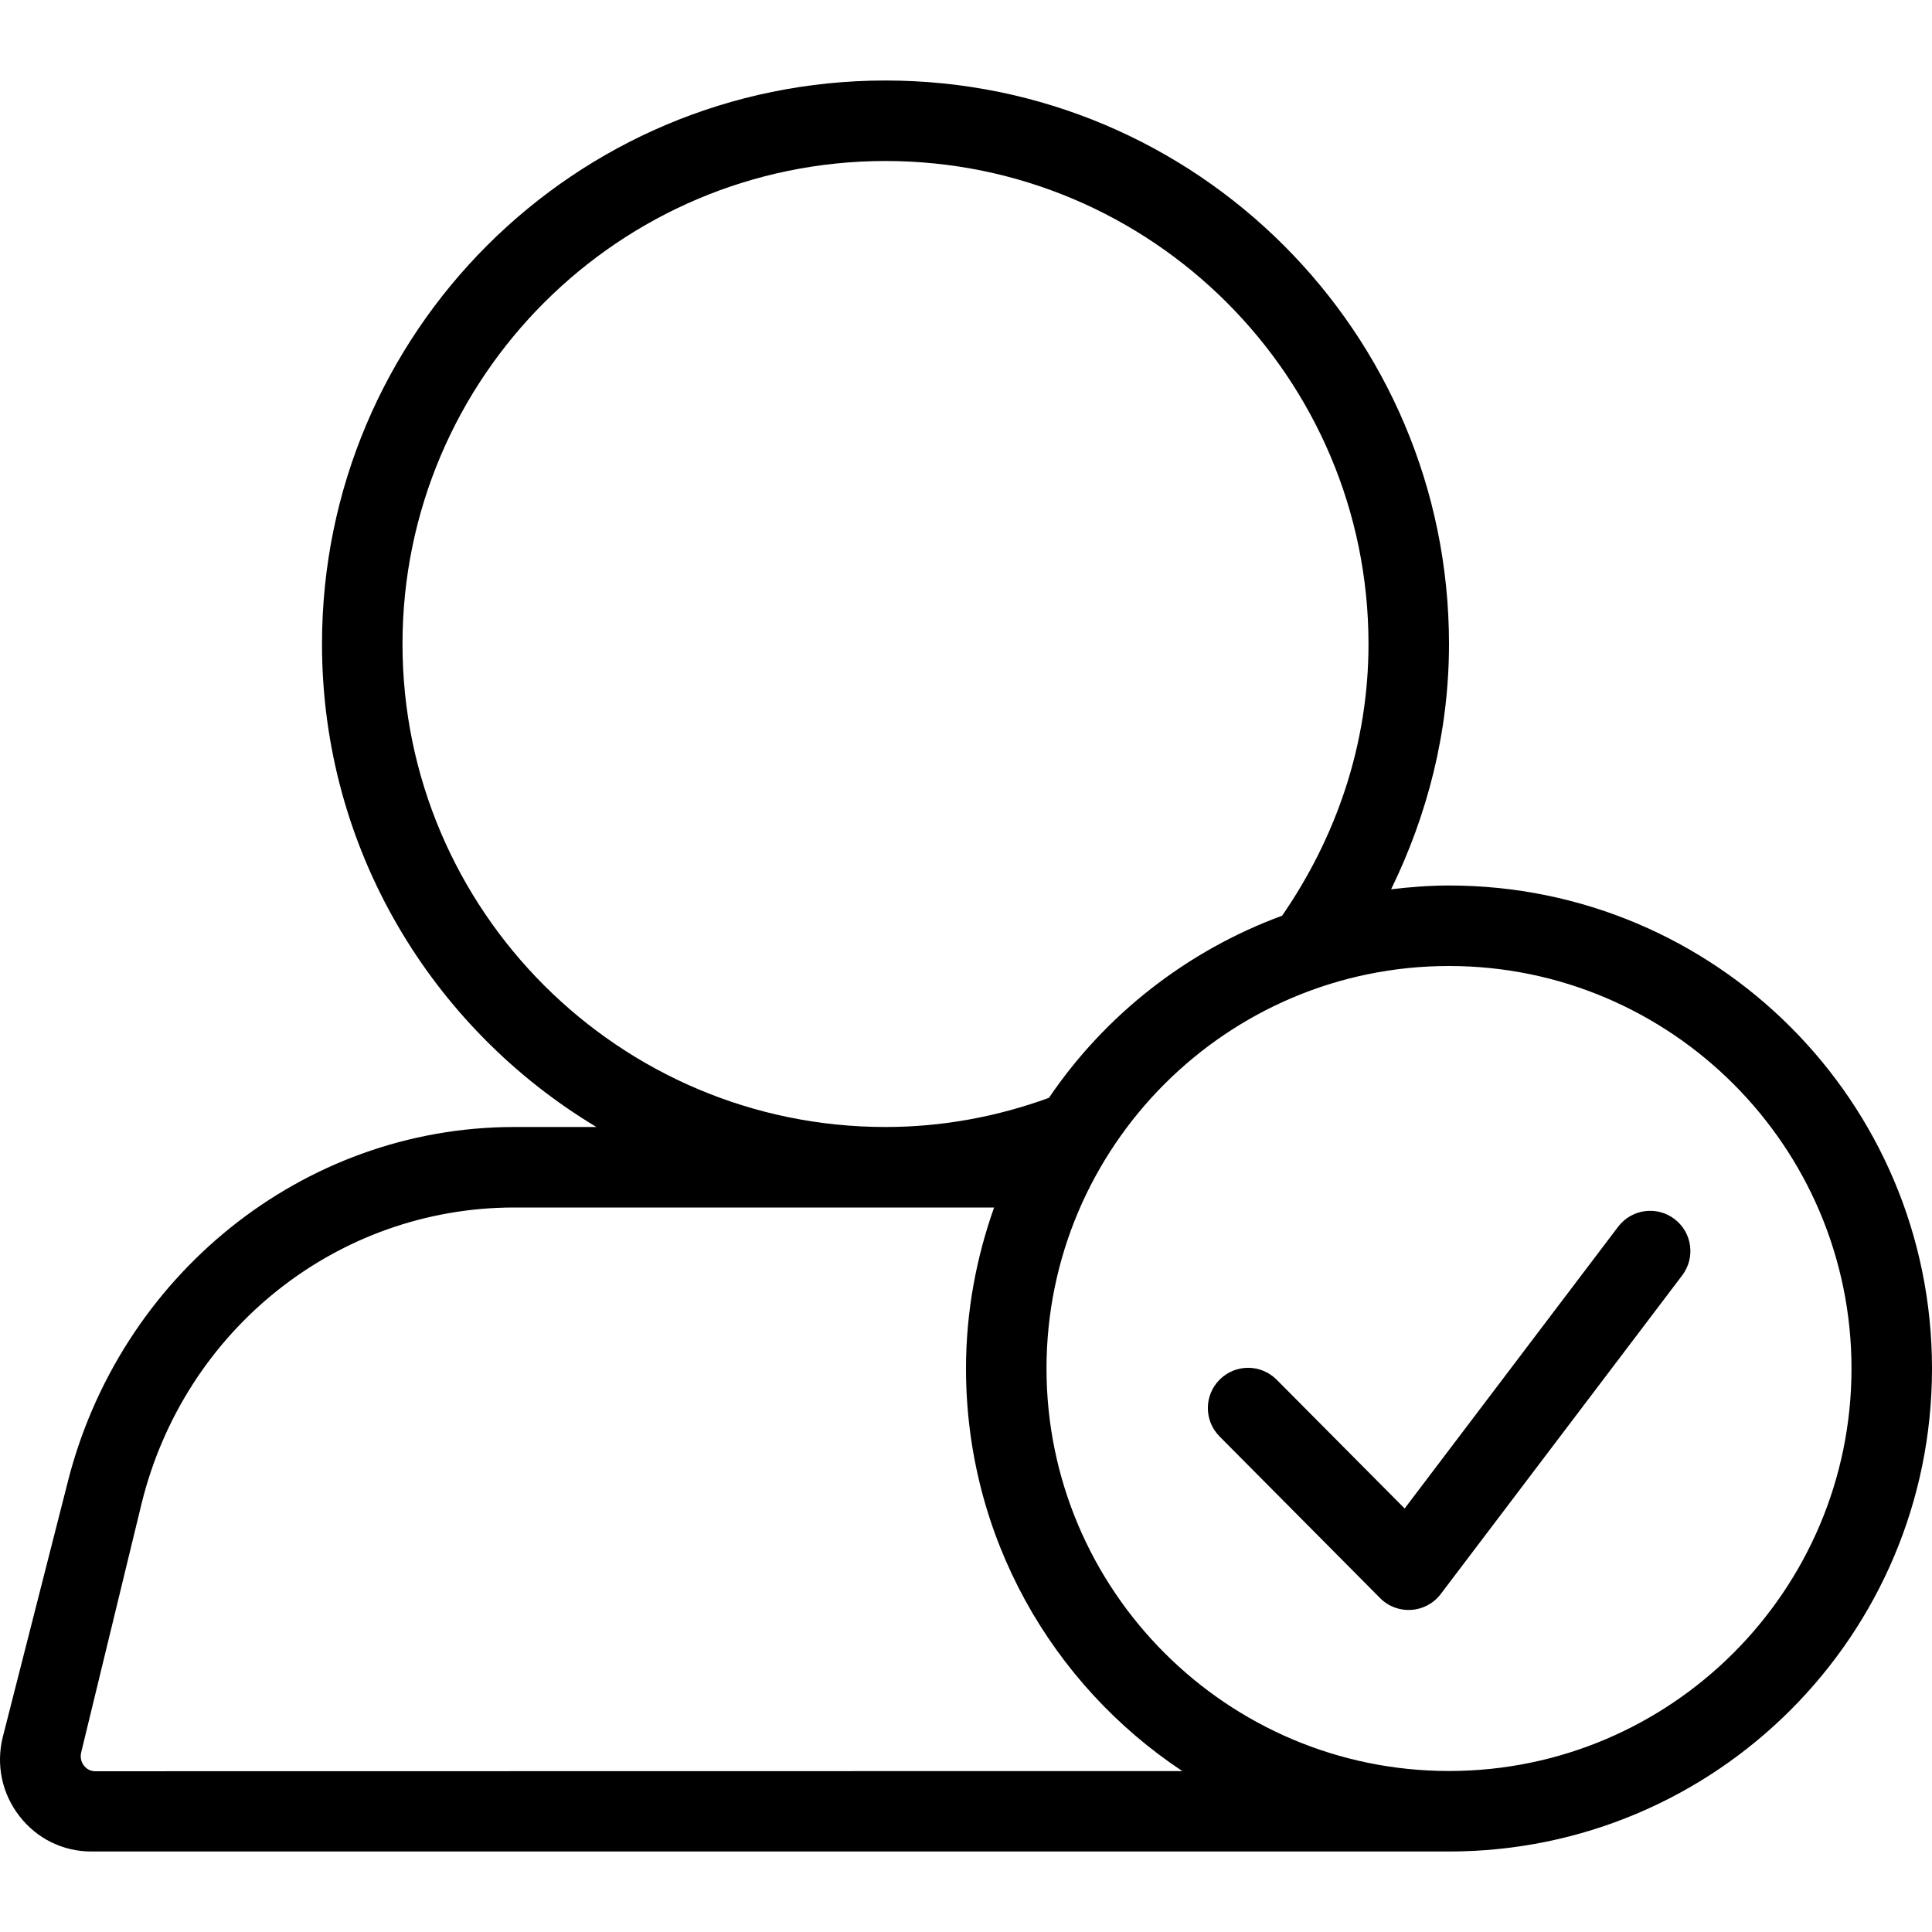
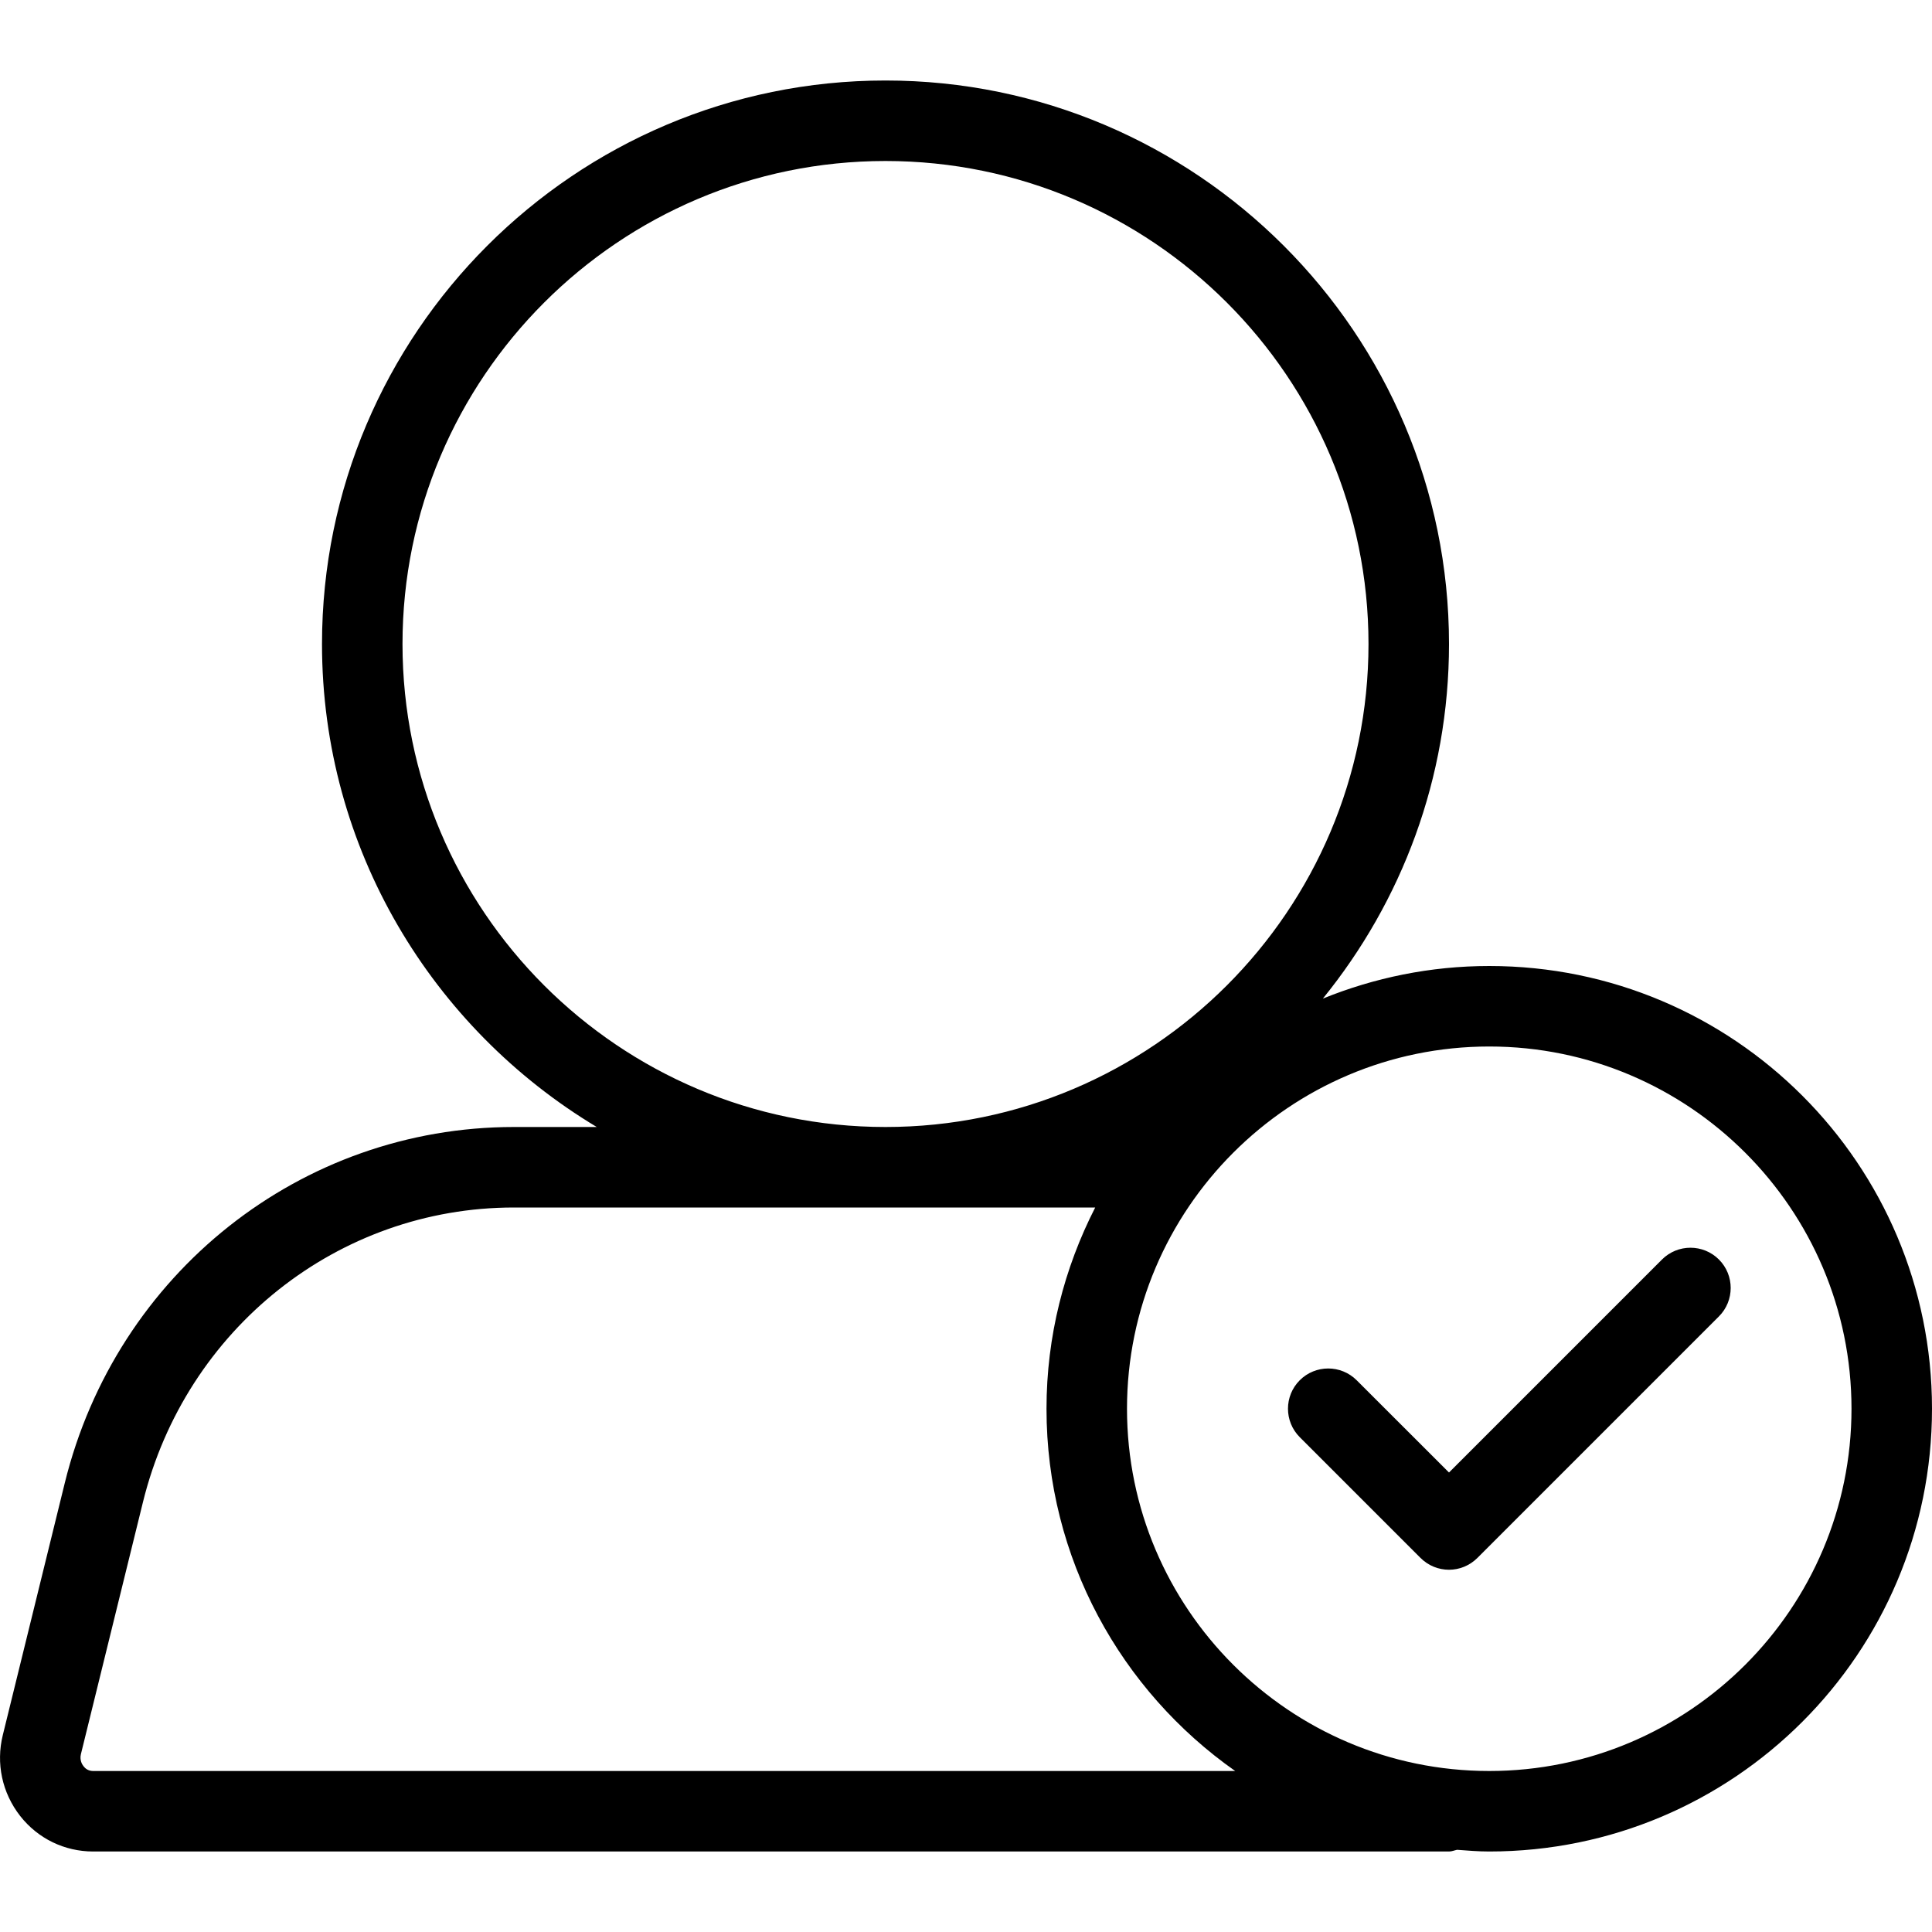
<svg xmlns="http://www.w3.org/2000/svg" width="24" height="24" viewBox="0 0 24 24">
-   <path d="M24 17c0 3.313-2.685 5.999-5.998 6l-.001 0-.001 0-.001 0-16.865 0c-.349 0-.673-.158-.889-.435-.22-.28-.296-.638-.211-.985l.798-3.132C1.47 15.855 3.755 14 6.389 14l1.02 0c-2.039-1.224-3.409-3.449-3.409-6 0-3.866 3.134-7 7-7 3.866 0 7 3.134 7 7 0 1.097-.269 2.124-.719 3.047.236-.028.475-.047.719-.047C21.314 11 24 13.687 24 17zm-6 5c2.757 0 5-2.243 5-5 0-2.757-2.243-5-5-5-2.757 0-5 2.243-5 5 0 2.757 2.243 5 5 5zm-16.818.003l13.505-.002c-1.619-1.074-2.687-2.912-2.687-5.001 0-.702.127-1.374.349-2l-5.96 0c-2.194 0-4.097 1.512-4.63 3.677l-.75 3.09c-.02.081.013.14.035.168.02.025.065.068.138.068zM5 8c0 3.309 2.692 6 6 6 .714 0 1.396-.131 2.03-.362.699-1.03 1.711-1.826 2.897-2.263.665-.964 1.073-2.118 1.073-3.375 0-3.309-2.691-6-6-6-3.308 0-6 2.691-6 6zm10.86 9.14l1.589 1.599 2.652-3.5c.167-.22.48-.263.7-.096.22.167.263.48.096.7l-3 3.959c-.184.242-.539.266-.753.05l-1.994-2.008c-.195-.196-.194-.512.002-.707.196-.195.512-.194.707.002z" fill="#000" fill-rule="evenodd" />
+   <path d="M18.5 12c3.038 0 5.5 2.463 5.5 5.5 0 3.037-2.462 5.5-5.5 5.5-.135 0-.268-.011-.4-.021-.034.007-.065.021-.1.021L1.157 23c-.356 0-.687-.161-.907-.442-.224-.287-.302-.653-.215-1.005l.77-3.132C1.446 15.817 3.74 14 6.384 14l1.029 0C5.373 12.775 4 10.548 4 8c0-3.859 3.14-7 7-7 3.86 0 7 3.141 7 7 0 1.669-.589 3.201-1.567 4.405.638-.259 1.336-.405 2.067-.405zm0 10c2.481 0 4.5-2.019 4.5-4.5 0-2.481-2.019-4.5-4.5-4.5-2.481 0-4.5 2.019-4.5 4.5 0 2.481 2.019 4.5 4.5 4.5zM1.157 22l14.187 0C13.928 21.005 13 19.362 13 17.5c0-.901.221-1.749.605-2.5l-7.221 0c-2.183 0-4.077 1.505-4.608 3.659l-.771 3.132c-.017.072.013.125.032.149.021.028.059.06.12.06zM5 8c0 3.309 2.691 6 6 6 3.309 0 6-2.691 6-6 0-3.309-2.691-6-6-6-3.309 0-6 2.691-6 6zm15.646 7.646c.195-.195.512-.195.707 0 .195.195.195.512 0 .707l-3 3c-.098.098-.226.147-.353.147-.128 0-.256-.049-.354-.147l-1.5-1.5c-.195-.195-.195-.512 0-.707.195-.195.512-.195.707 0l1.147 1.146 2.646-2.646z" fill="#000" fill-rule="evenodd" />
</svg>
